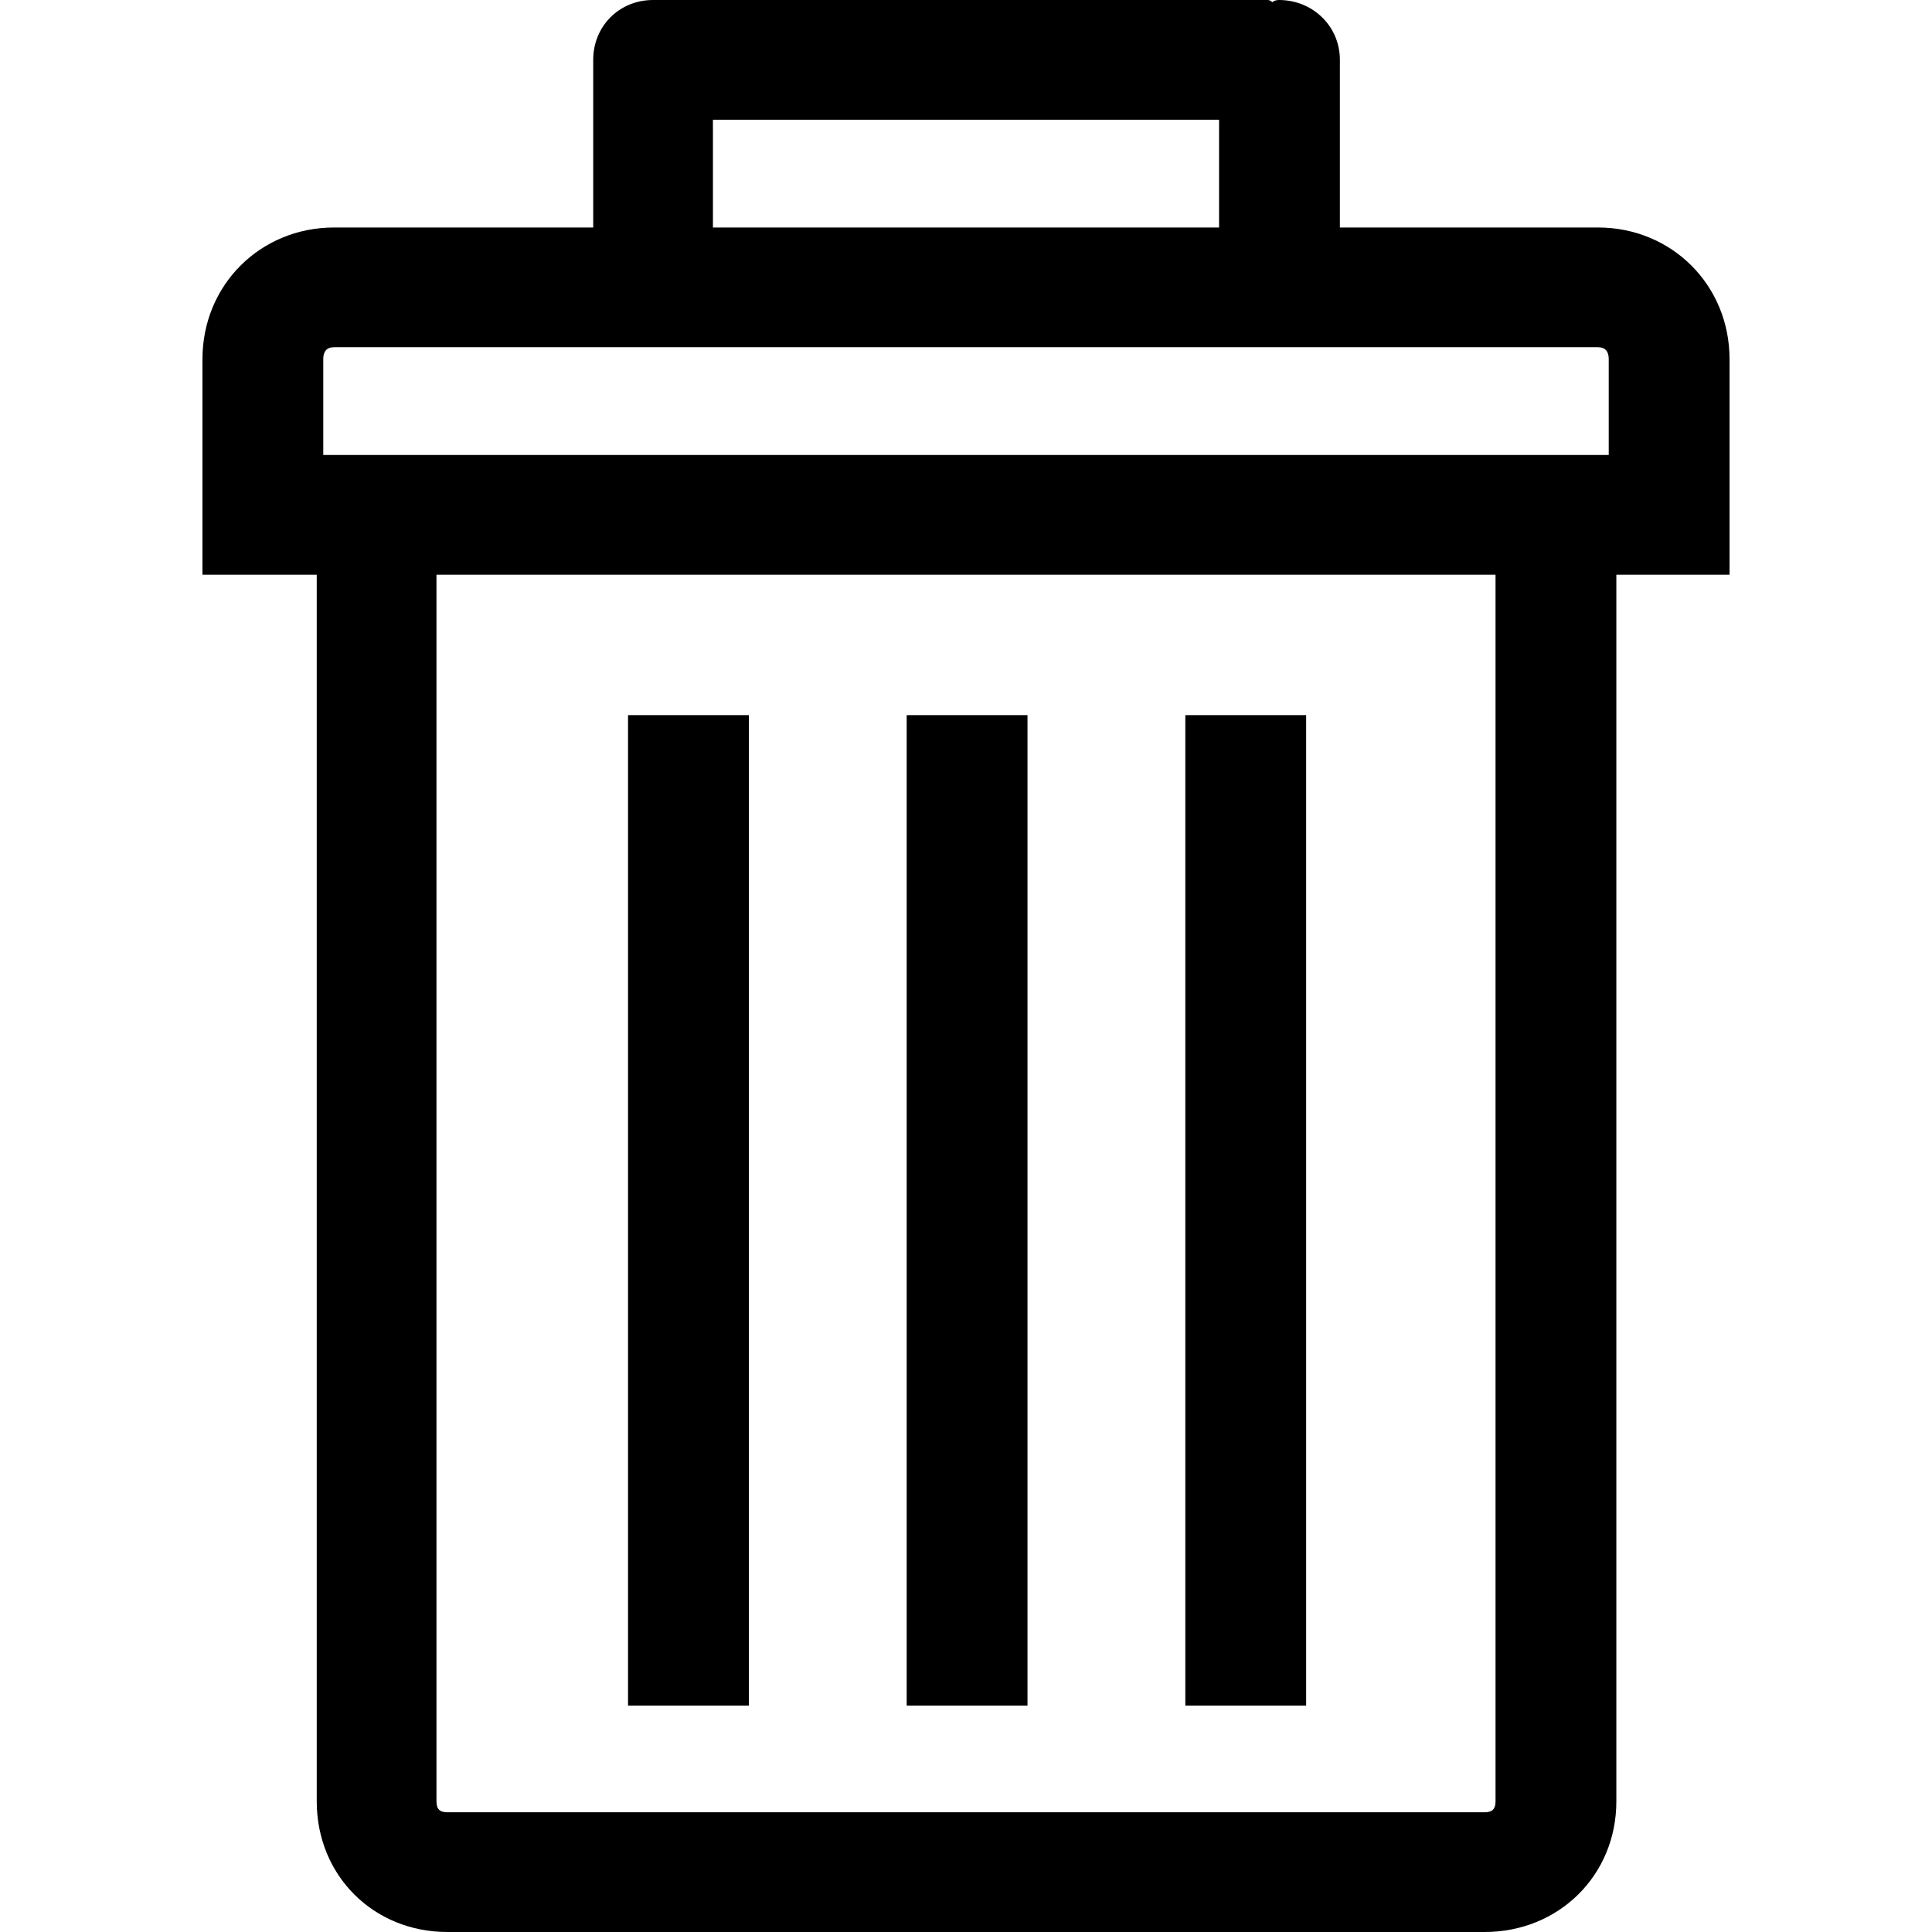
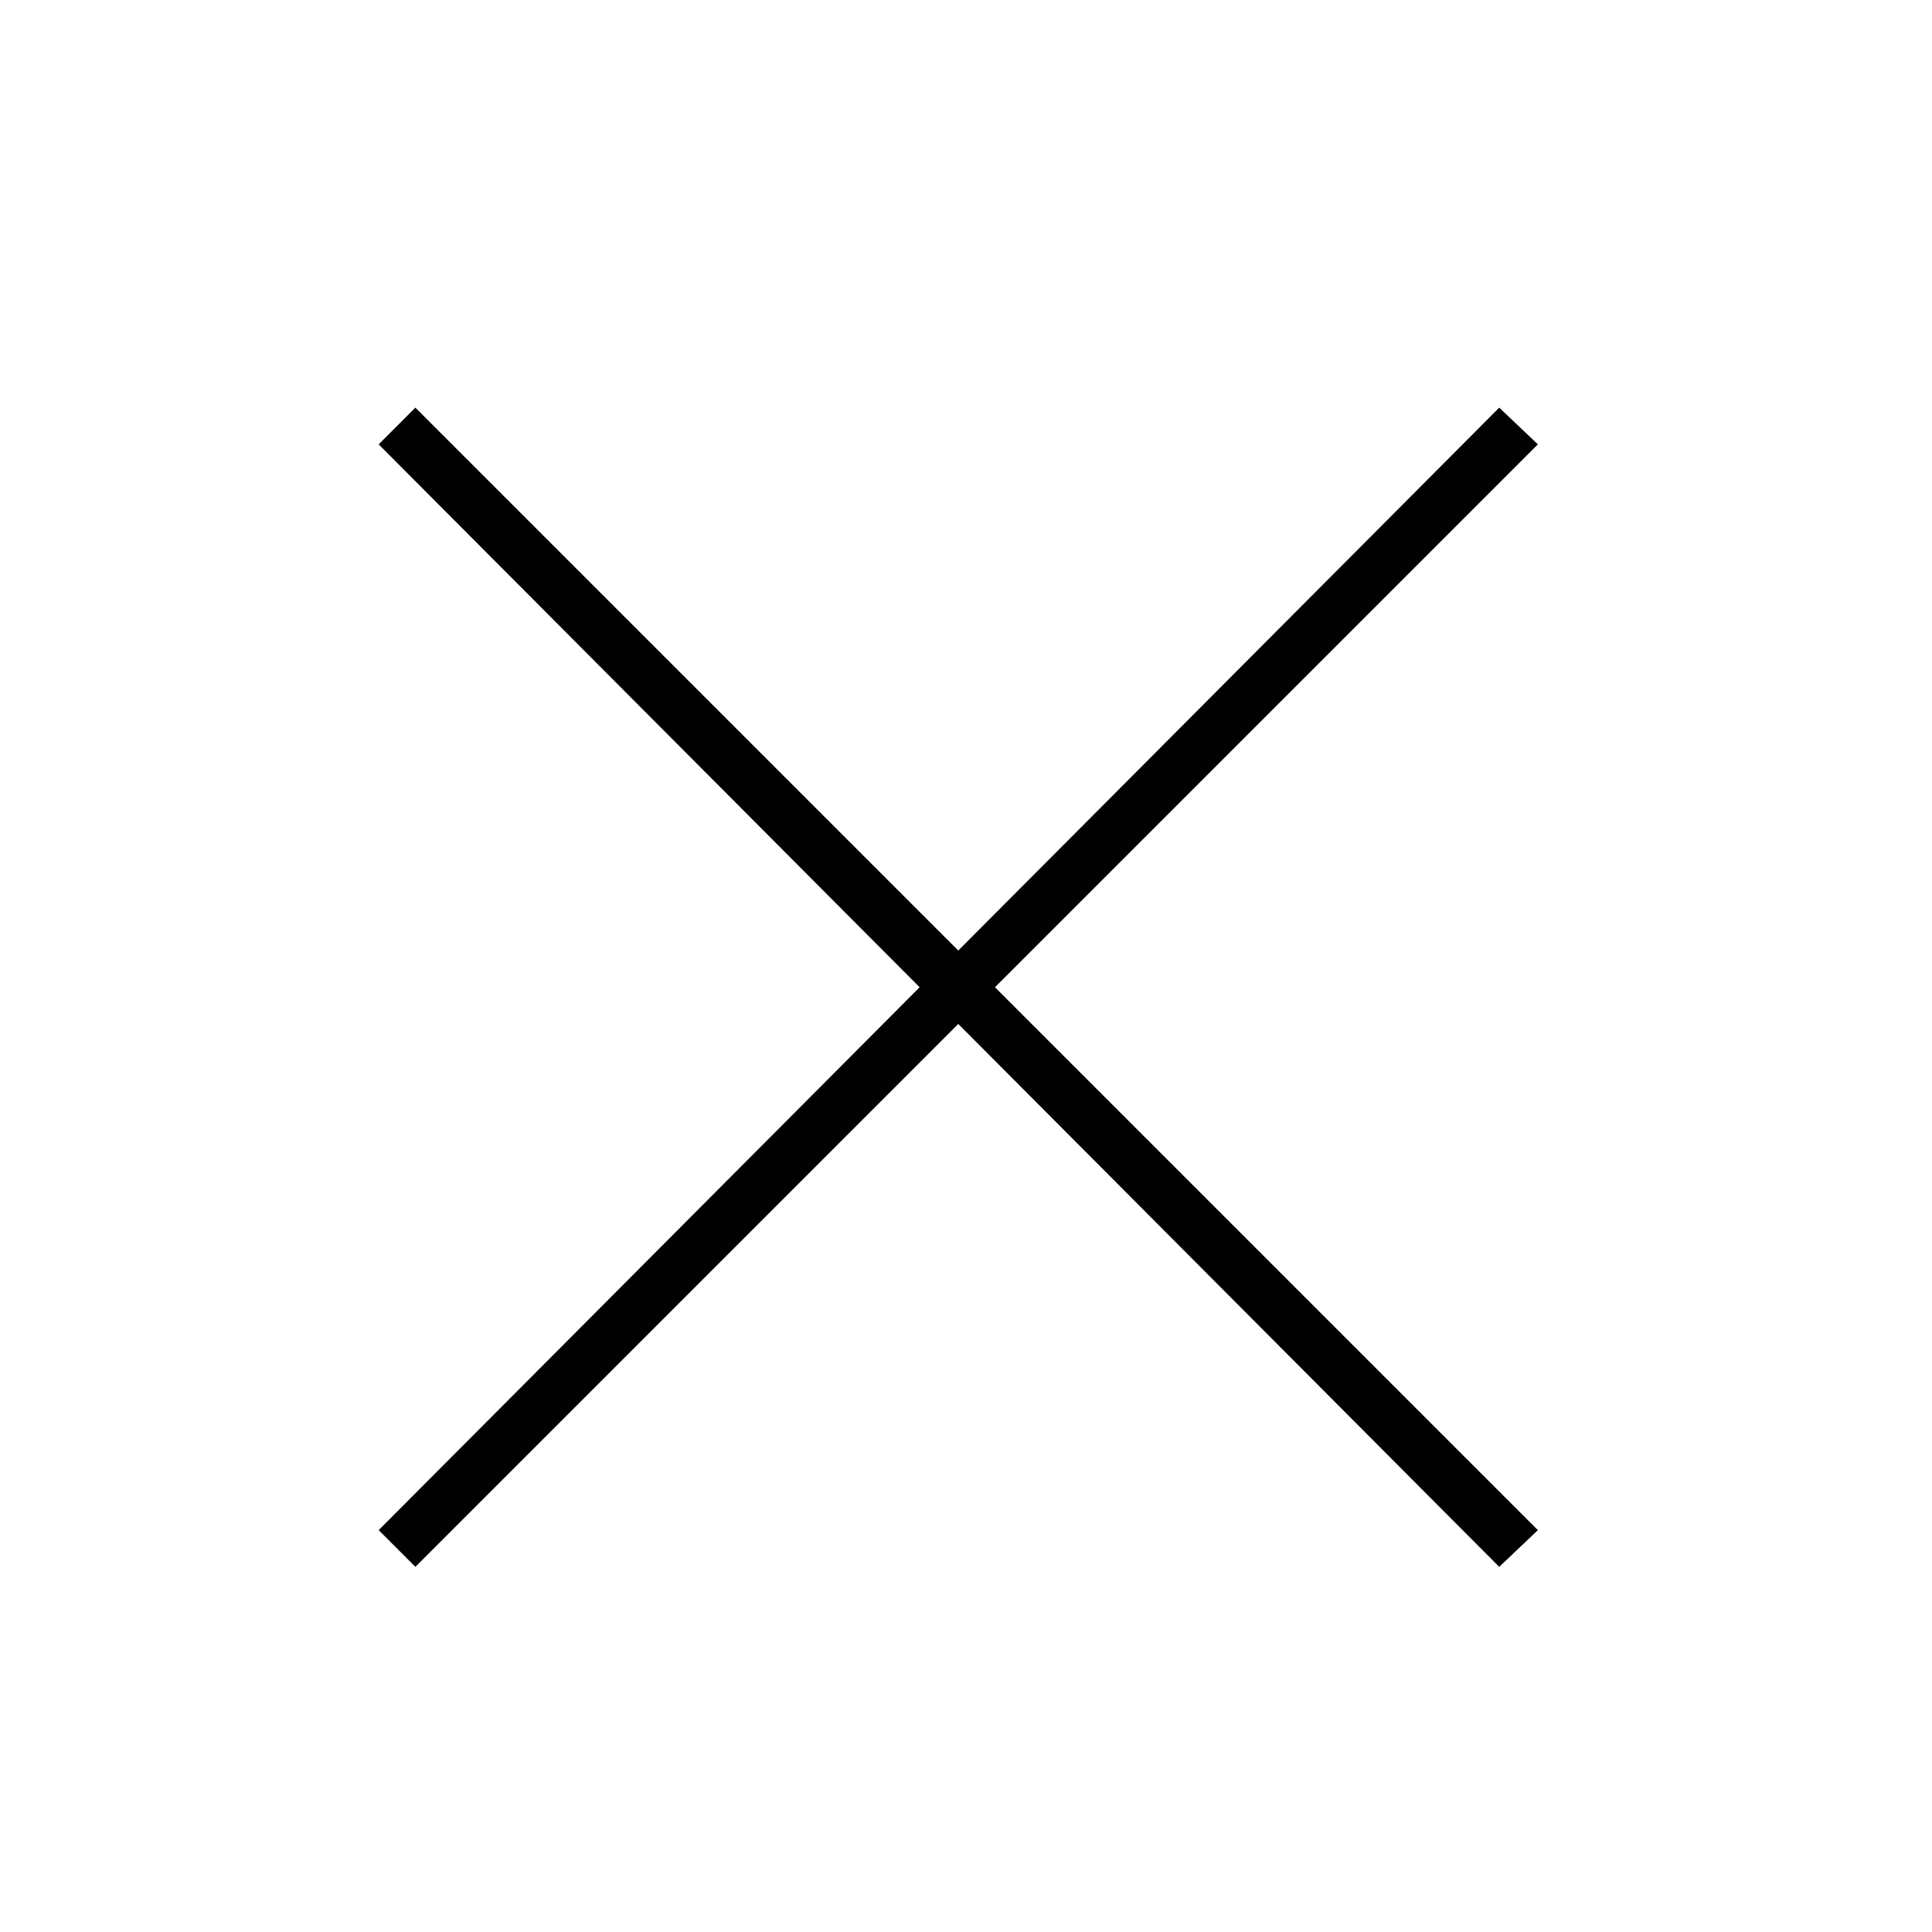
- <svg xmlns="http://www.w3.org/2000/svg" version="1.1" id="Capa_1" x="0px" y="0px" width="774.266px" height="774.266px" viewBox="0 0 774.266 774.266" style="enable-background:new 0 0 774.266 774.266;" xml:space="preserve">
-   <g>
-     <g>
-       <path d="M640.35,91.169H536.971V23.991C536.971,10.469,526.064,0,512.543,0c-1.312,0-2.187,0.438-2.614,0.875    C509.491,0.438,508.616,0,508.179,0H265.212h-1.74h-1.75c-13.521,0-23.99,10.469-23.99,23.991v67.179H133.916    c-29.667,0-52.783,23.116-52.783,52.783v38.387v47.981h45.803v491.6c0,29.668,22.679,52.346,52.346,52.346h415.703    c29.667,0,52.782-22.678,52.782-52.346v-491.6h45.366v-47.981v-38.387C693.133,114.286,670.008,91.169,640.35,91.169z     M285.713,47.981h202.84v43.188h-202.84V47.981z M599.349,721.922c0,3.061-1.312,4.363-4.364,4.363H179.282    c-3.052,0-4.364-1.303-4.364-4.363V230.32h424.431V721.922z M644.715,182.339H129.551v-38.387c0-3.053,1.312-4.802,4.364-4.802    H640.35c3.053,0,4.365,1.749,4.365,4.802V182.339z" />
-       <rect x="475.031" y="286.593" width="48.418" height="396.942" />
-       <rect x="363.361" y="286.593" width="48.418" height="396.942" />
-       <rect x="251.69" y="286.593" width="48.418" height="396.942" />
-     </g>
-   </g>
-   <g>
- </g>
-   <g>
- </g>
-   <g>
- </g>
-   <g>
- </g>
-   <g>
- </g>
-   <g>
- </g>
-   <g>
- </g>
-   <g>
- </g>
-   <g>
- </g>
-   <g>
- </g>
-   <g>
- </g>
-   <g>
- </g>
-   <g>
- </g>
-   <g>
- </g>
-   <g>
- </g>
+ <svg xmlns="http://www.w3.org/2000/svg" enable-background="new 0 0 100 100" id="Layer_1" version="1.1" viewBox="0 0 100 100" xml:space="preserve">
+   <polygon fill="#010101" points="77.6,21.1 49.6,49.2 21.5,21.1 19.6,23 47.6,51.1 19.6,79.2 21.5,81.1 49.6,53 77.6,81.1 79.6,79.2   51.5,51.1 79.6,23 " />
</svg>
